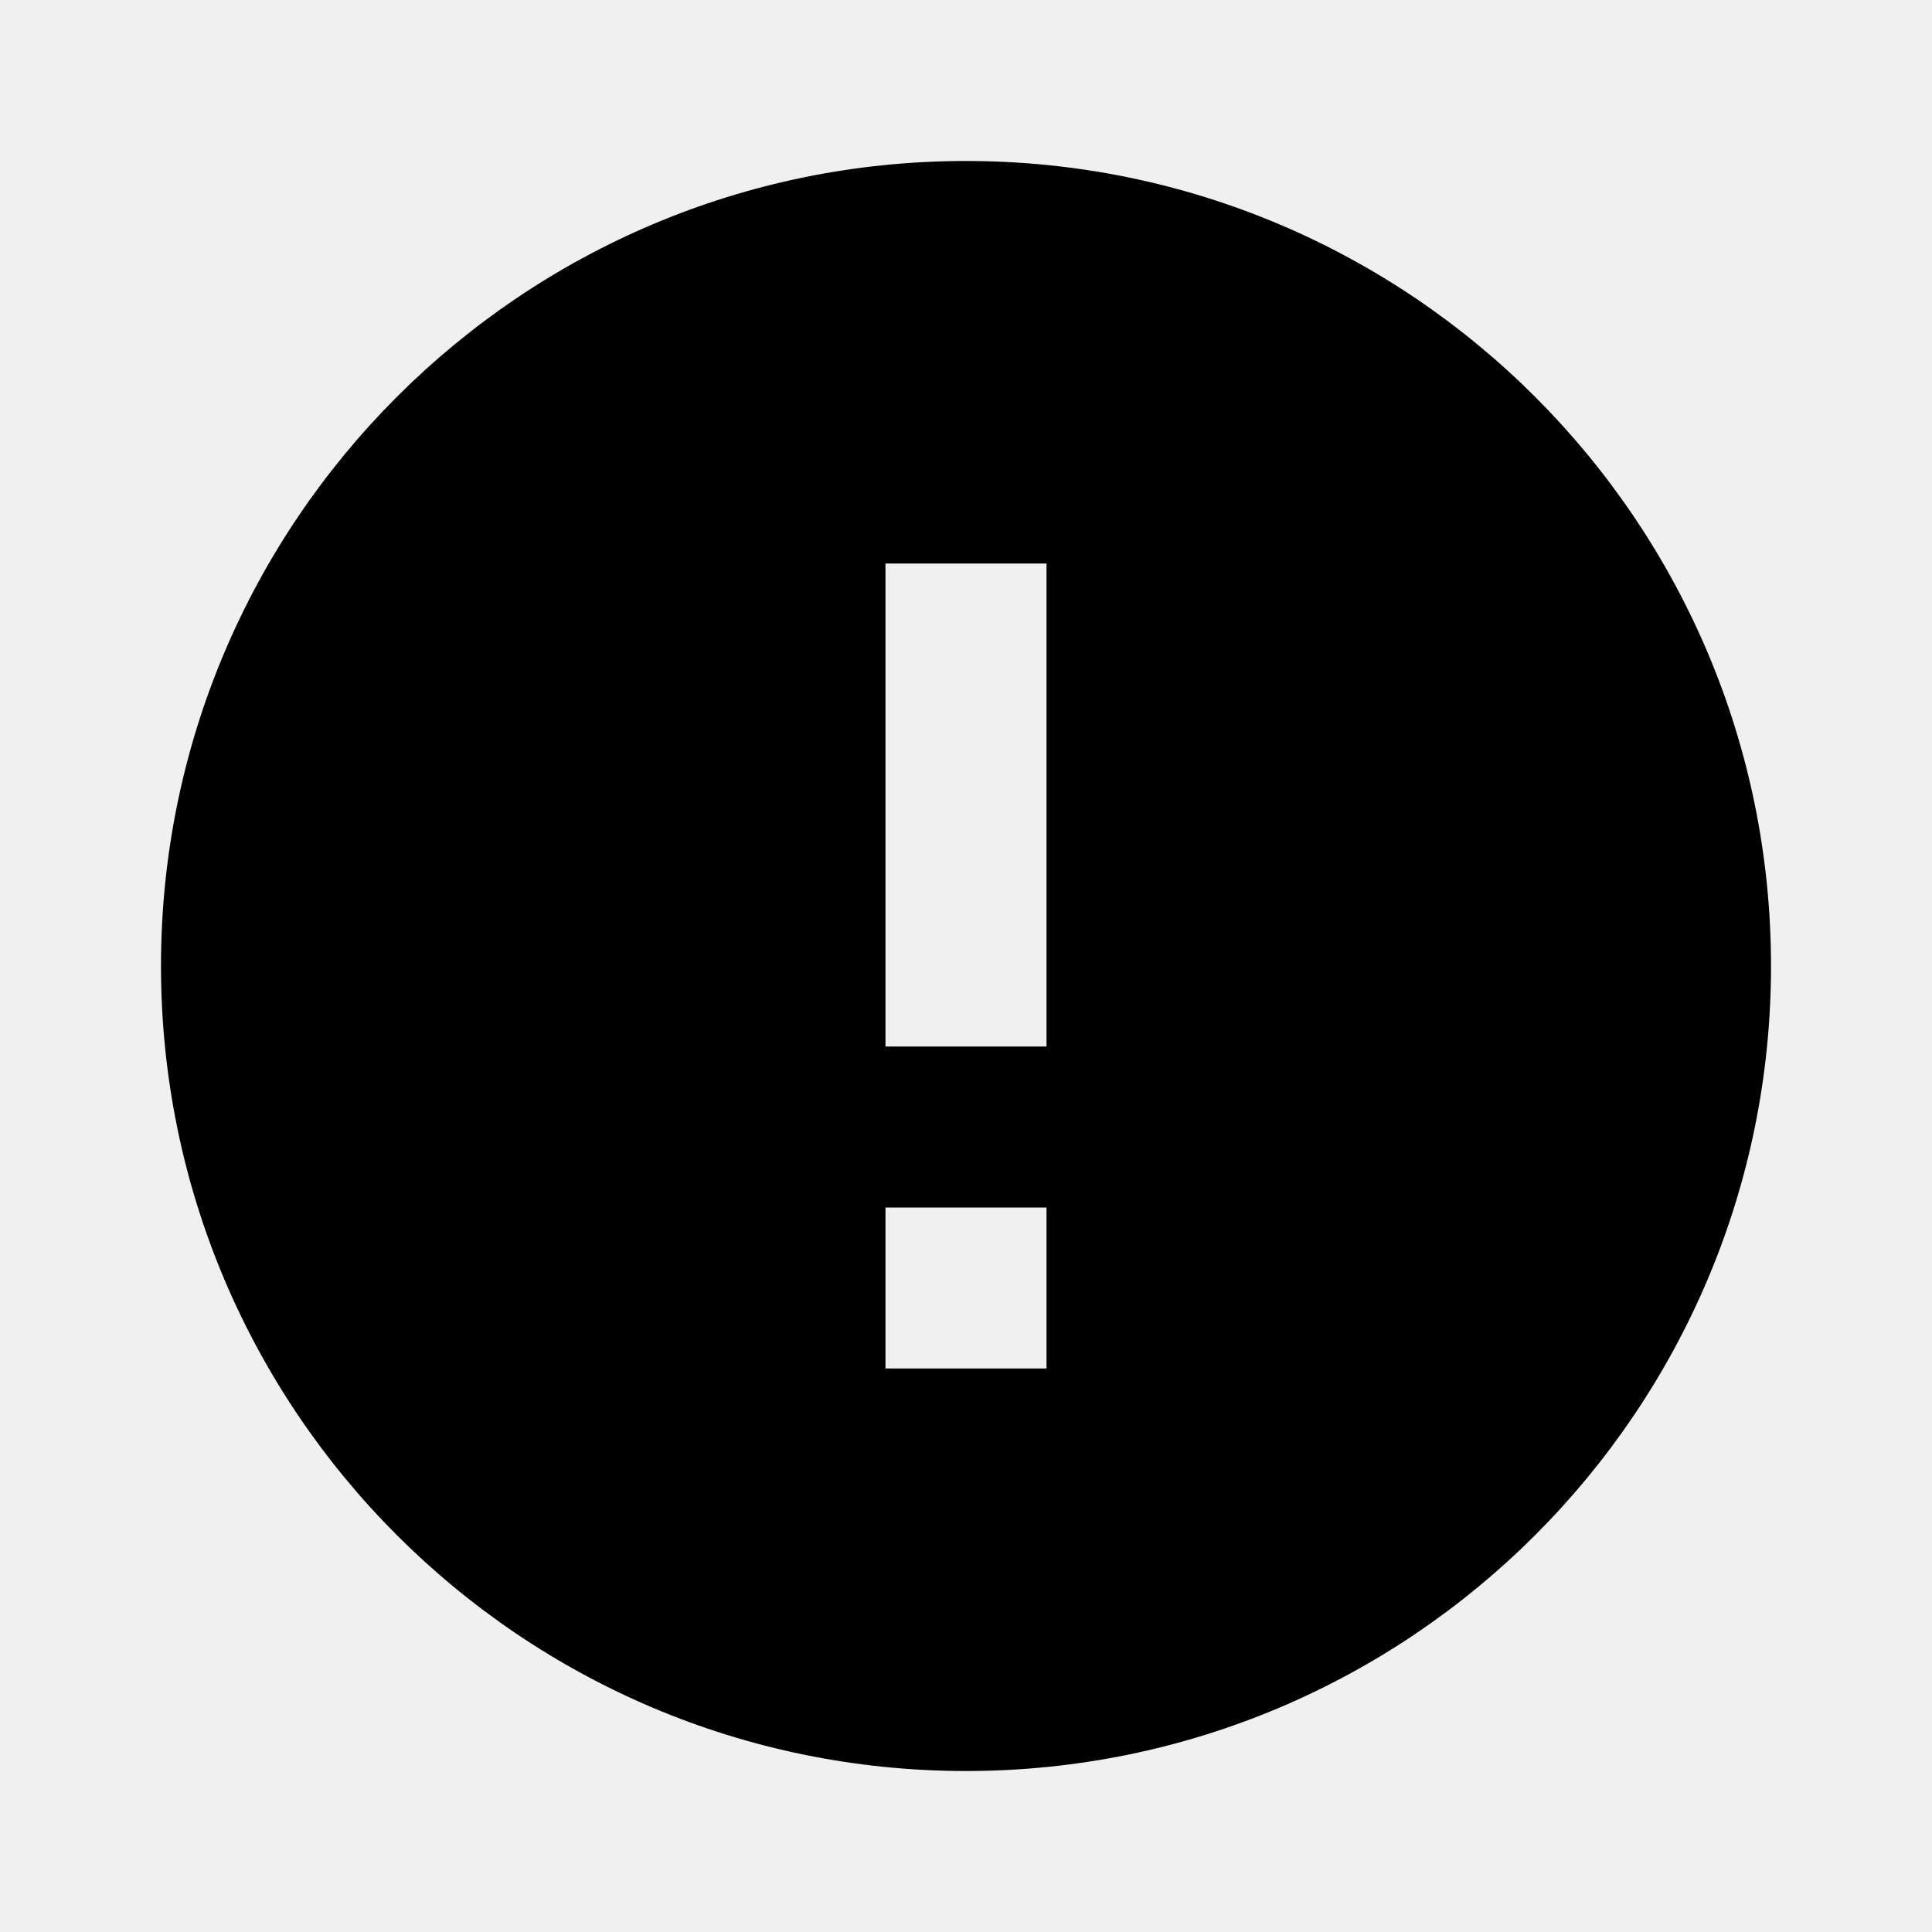
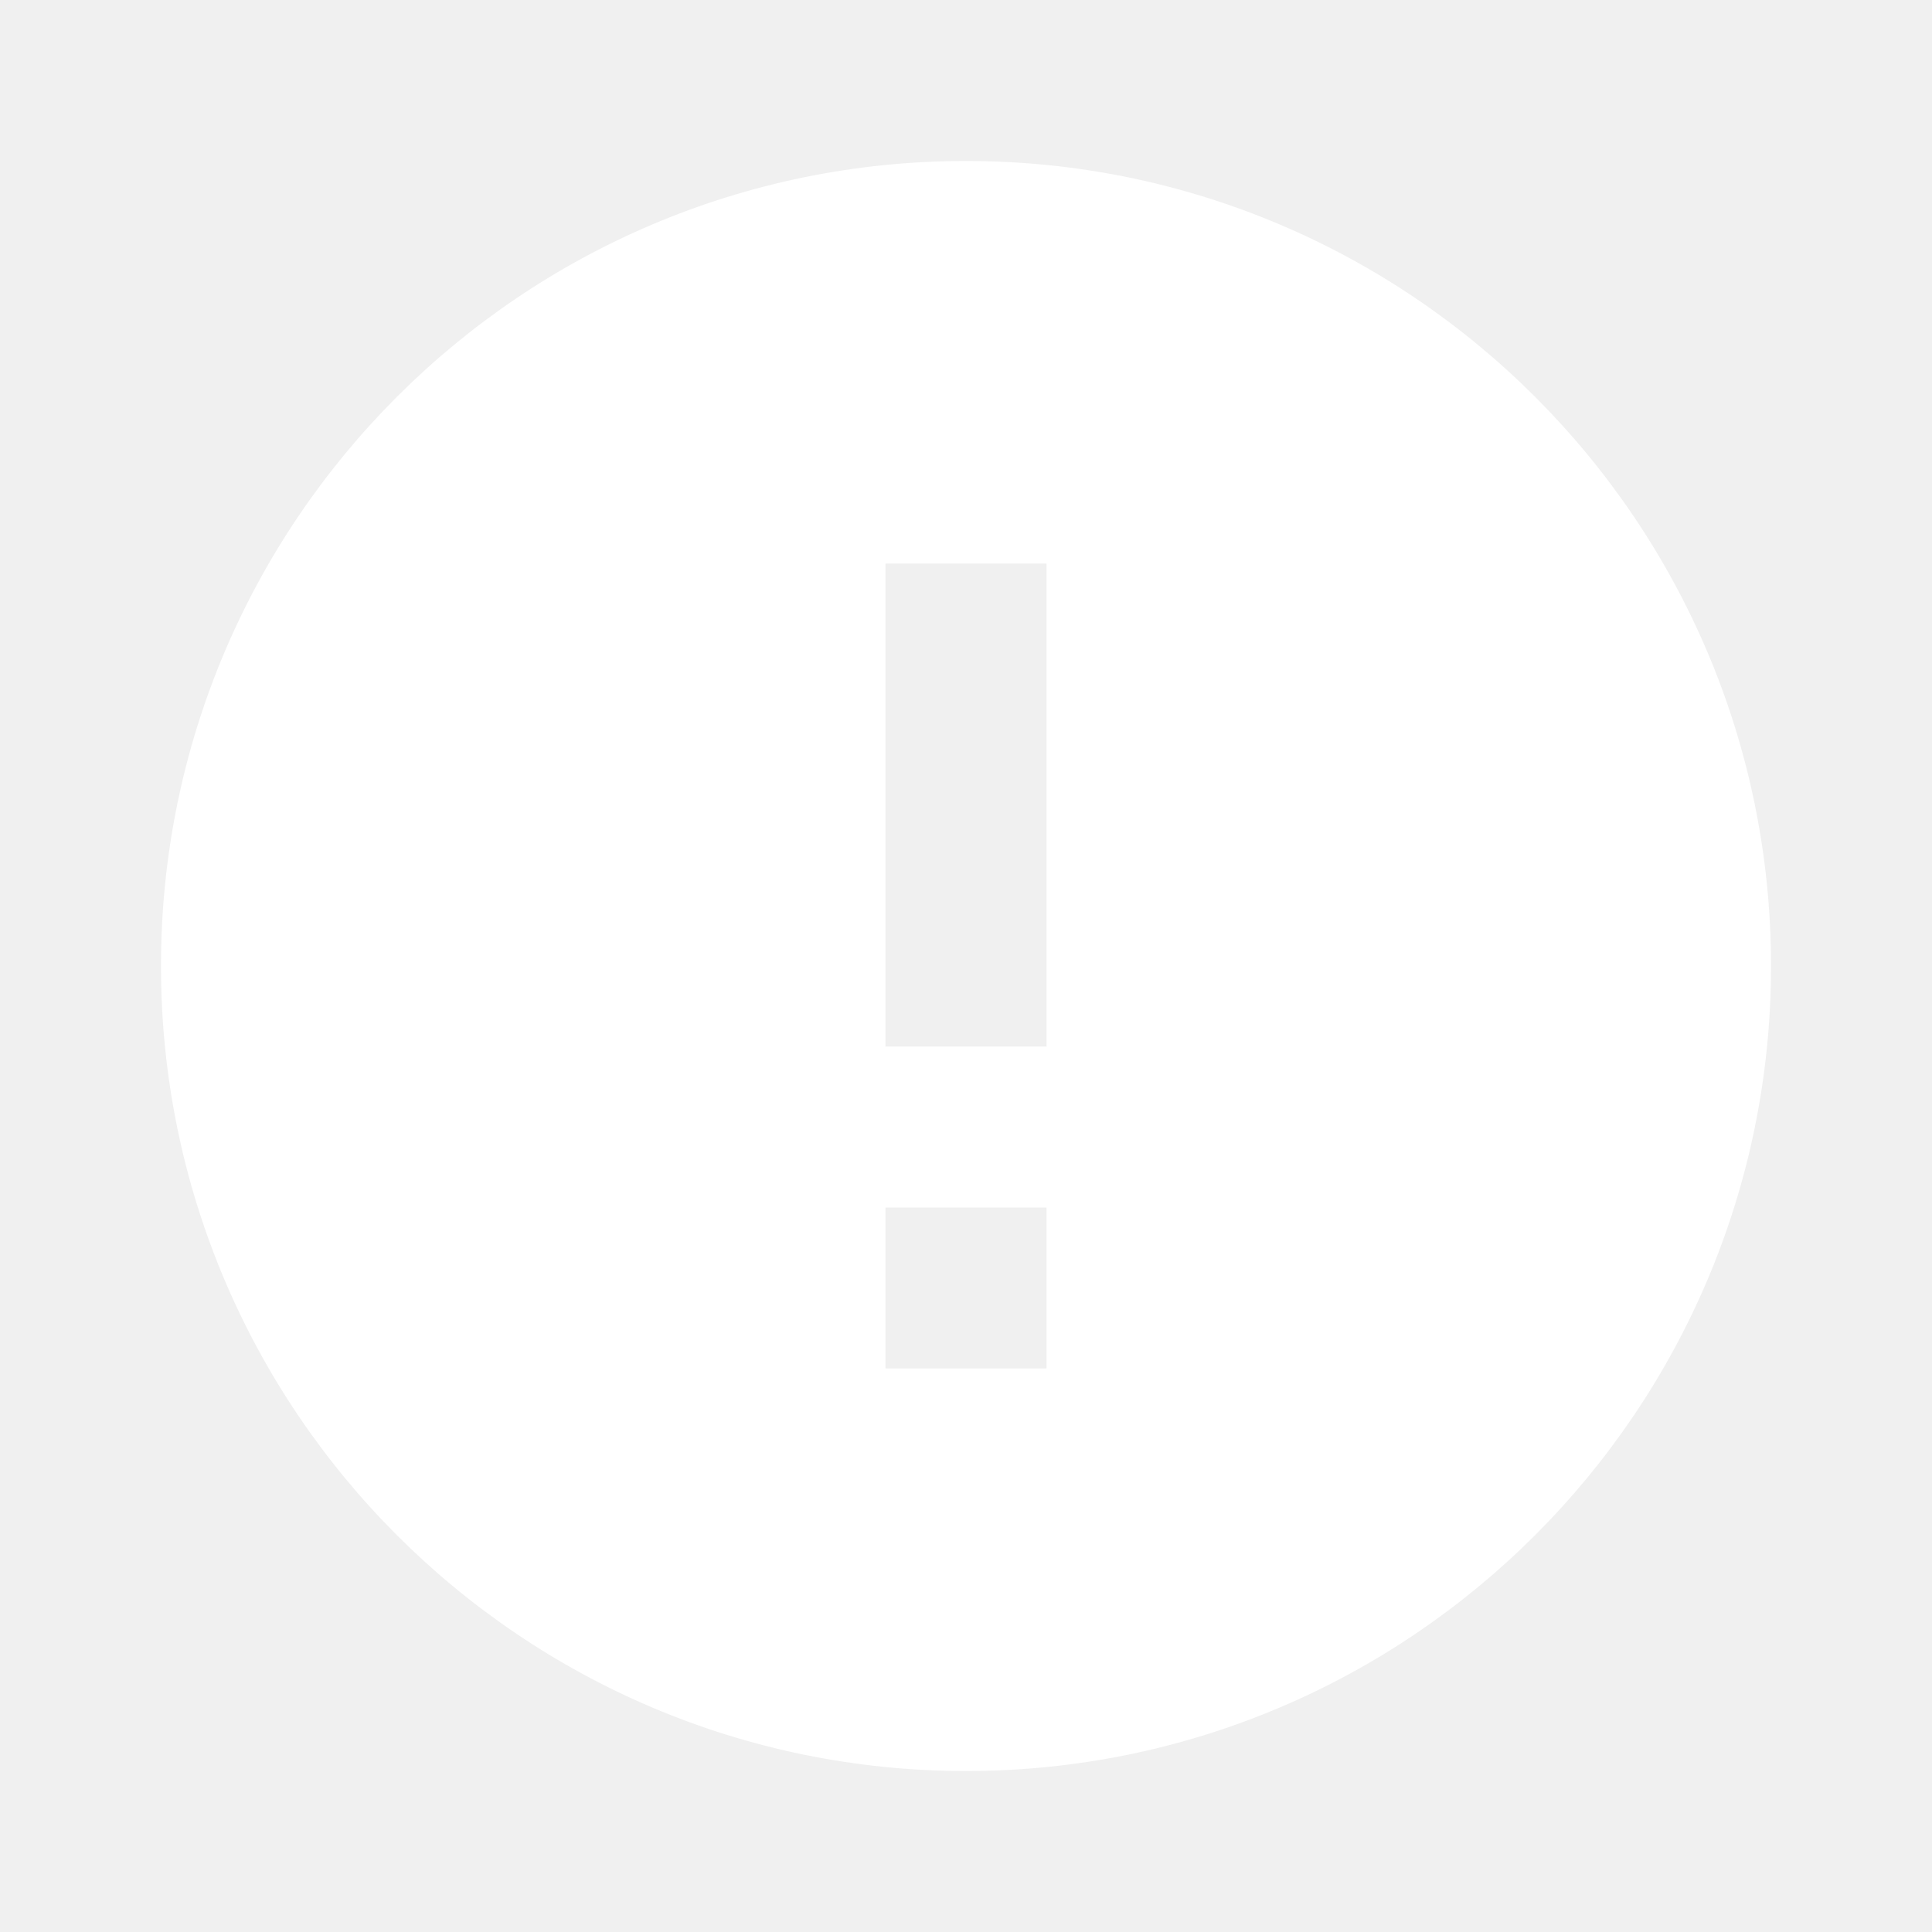
- <svg xmlns="http://www.w3.org/2000/svg" class="w-6 h-6 text-white fill-current" viewBox="0 0 40 40">
+ <svg xmlns="http://www.w3.org/2000/svg" class="w-6 h-6 text-white fill-current" fill="#fff" viewBox="0 0 40 40">
  <path d="M20 3.333C10.8 3.333 3.333 10.8 3.333 20C3.333 29.2 10.8 36.667 20 36.667C29.2 36.667 36.667 29.2 36.667 20C36.667 10.8 29.2 3.333 20 3.333ZM21.667 28.333H18.333V25H21.667V28.333ZM21.667 21.667H18.333V11.667H21.667V21.667Z" />
</svg>
